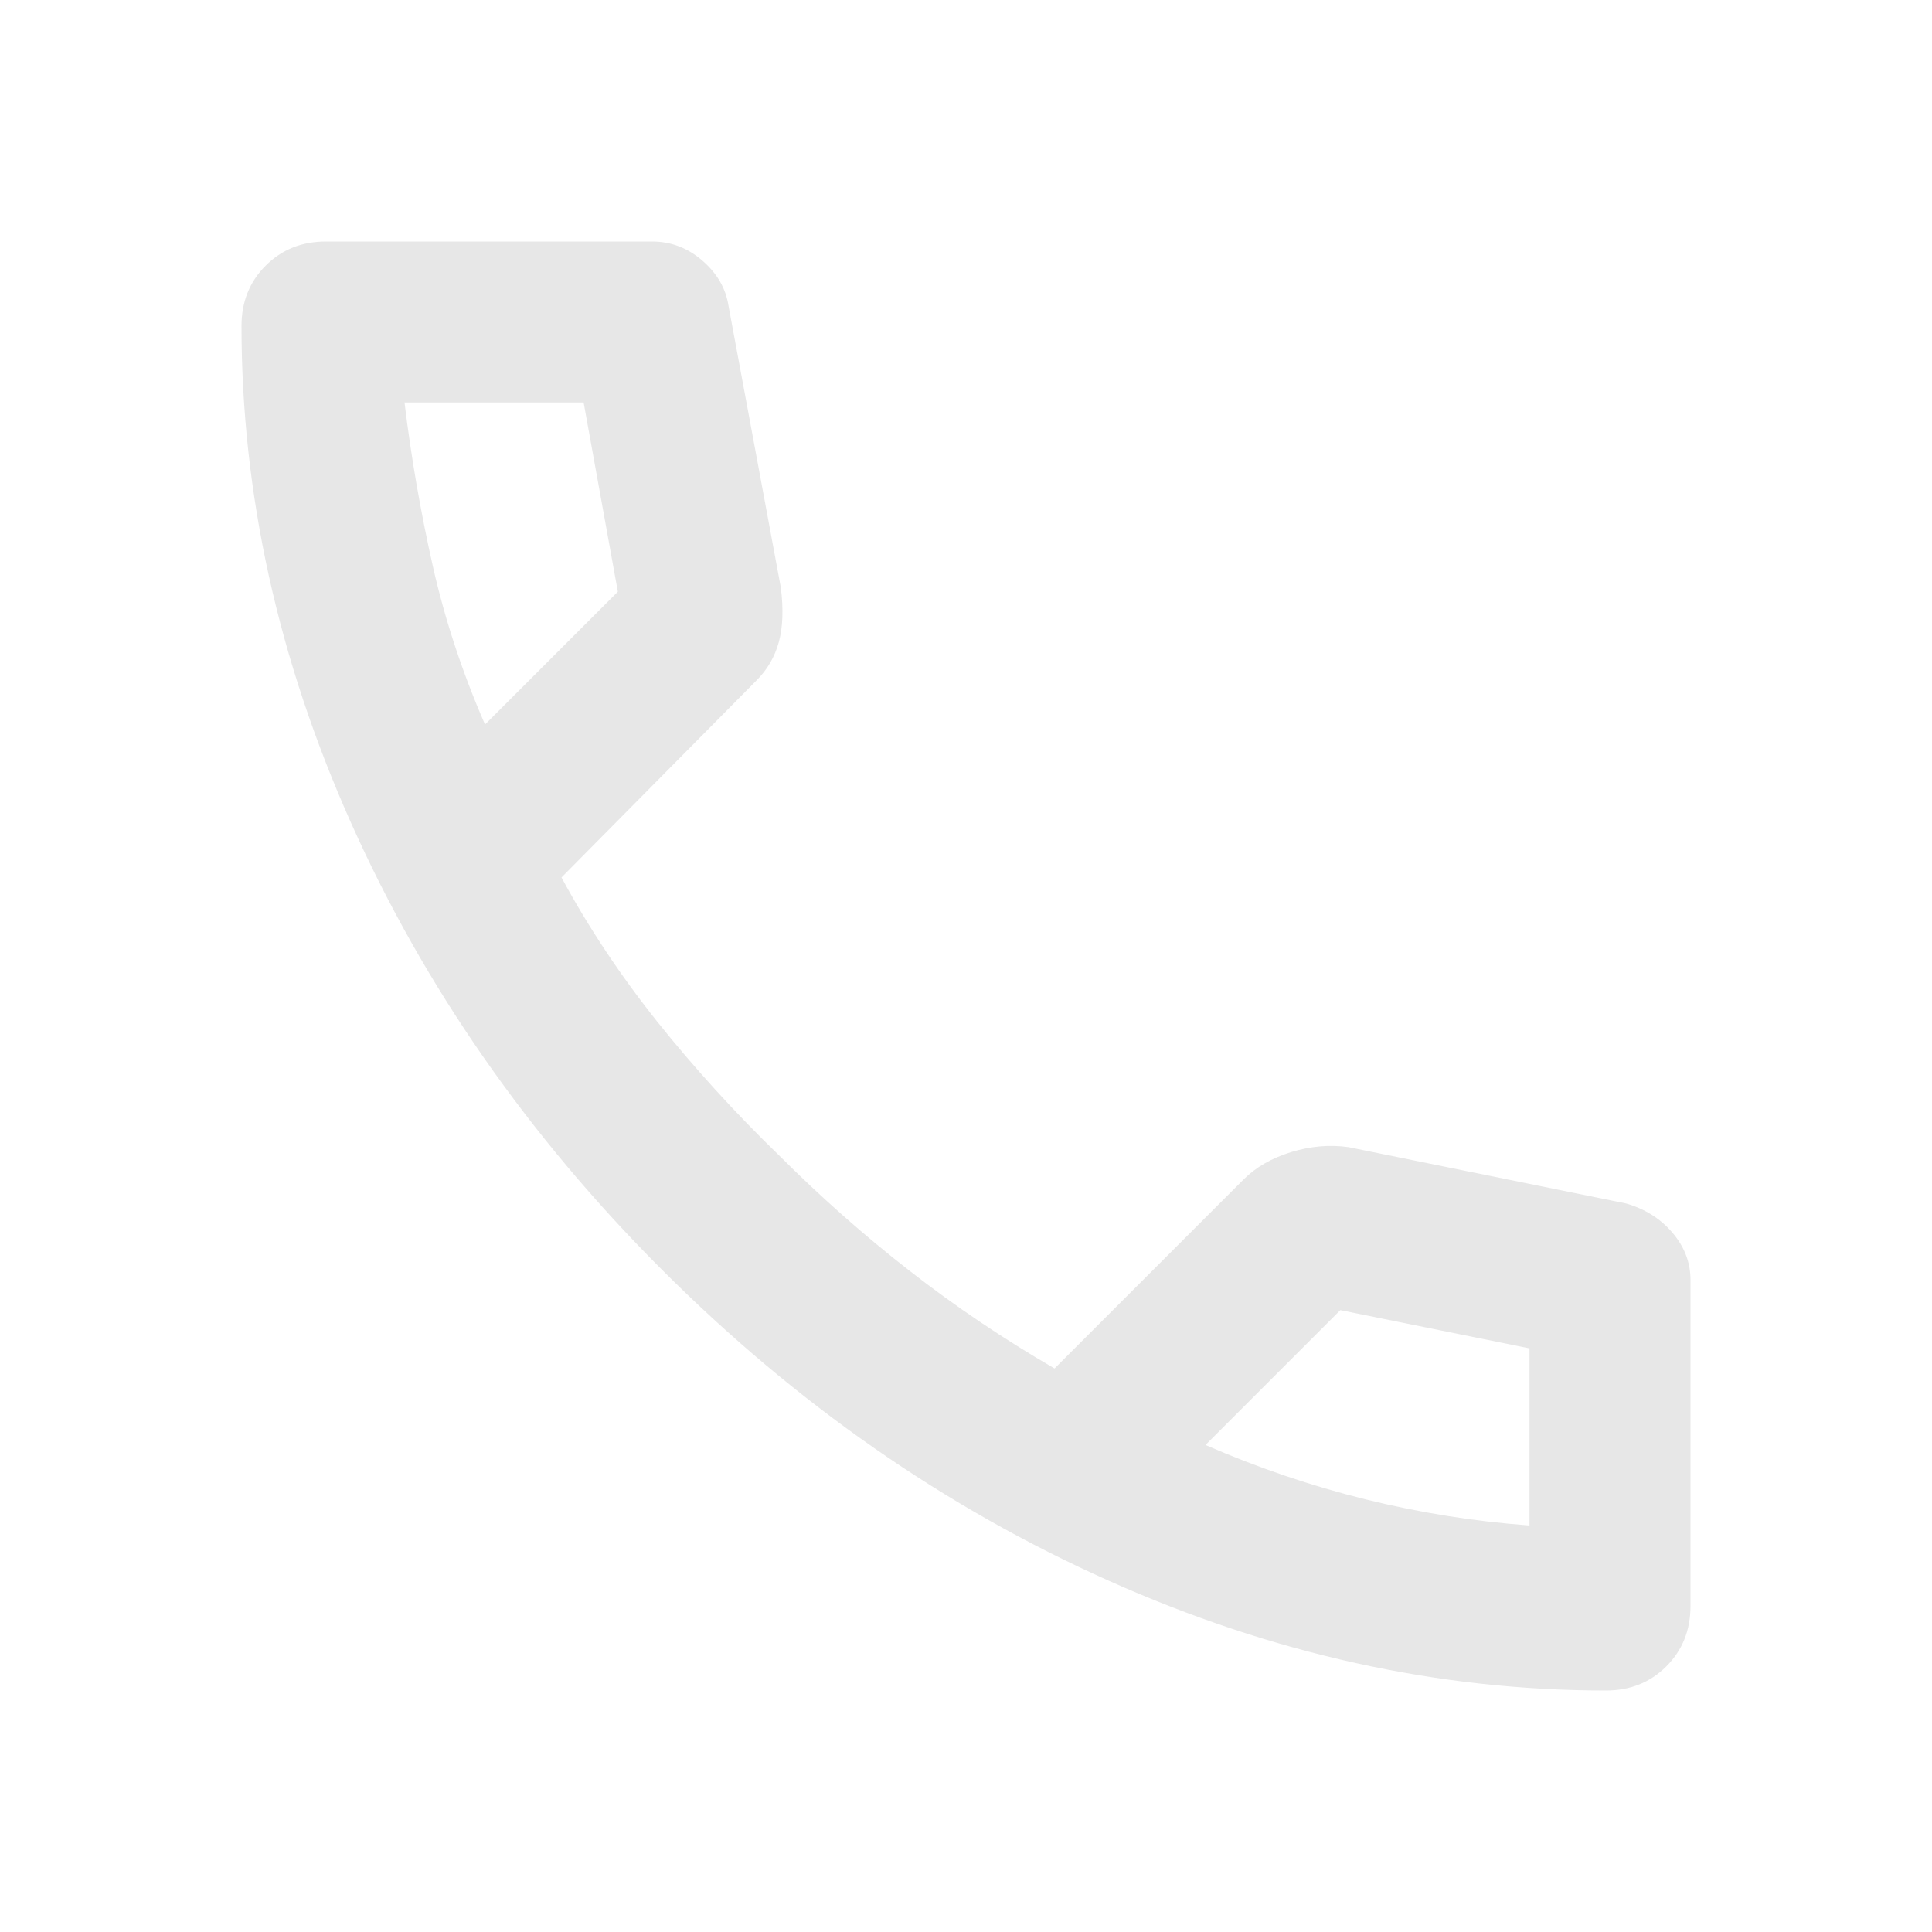
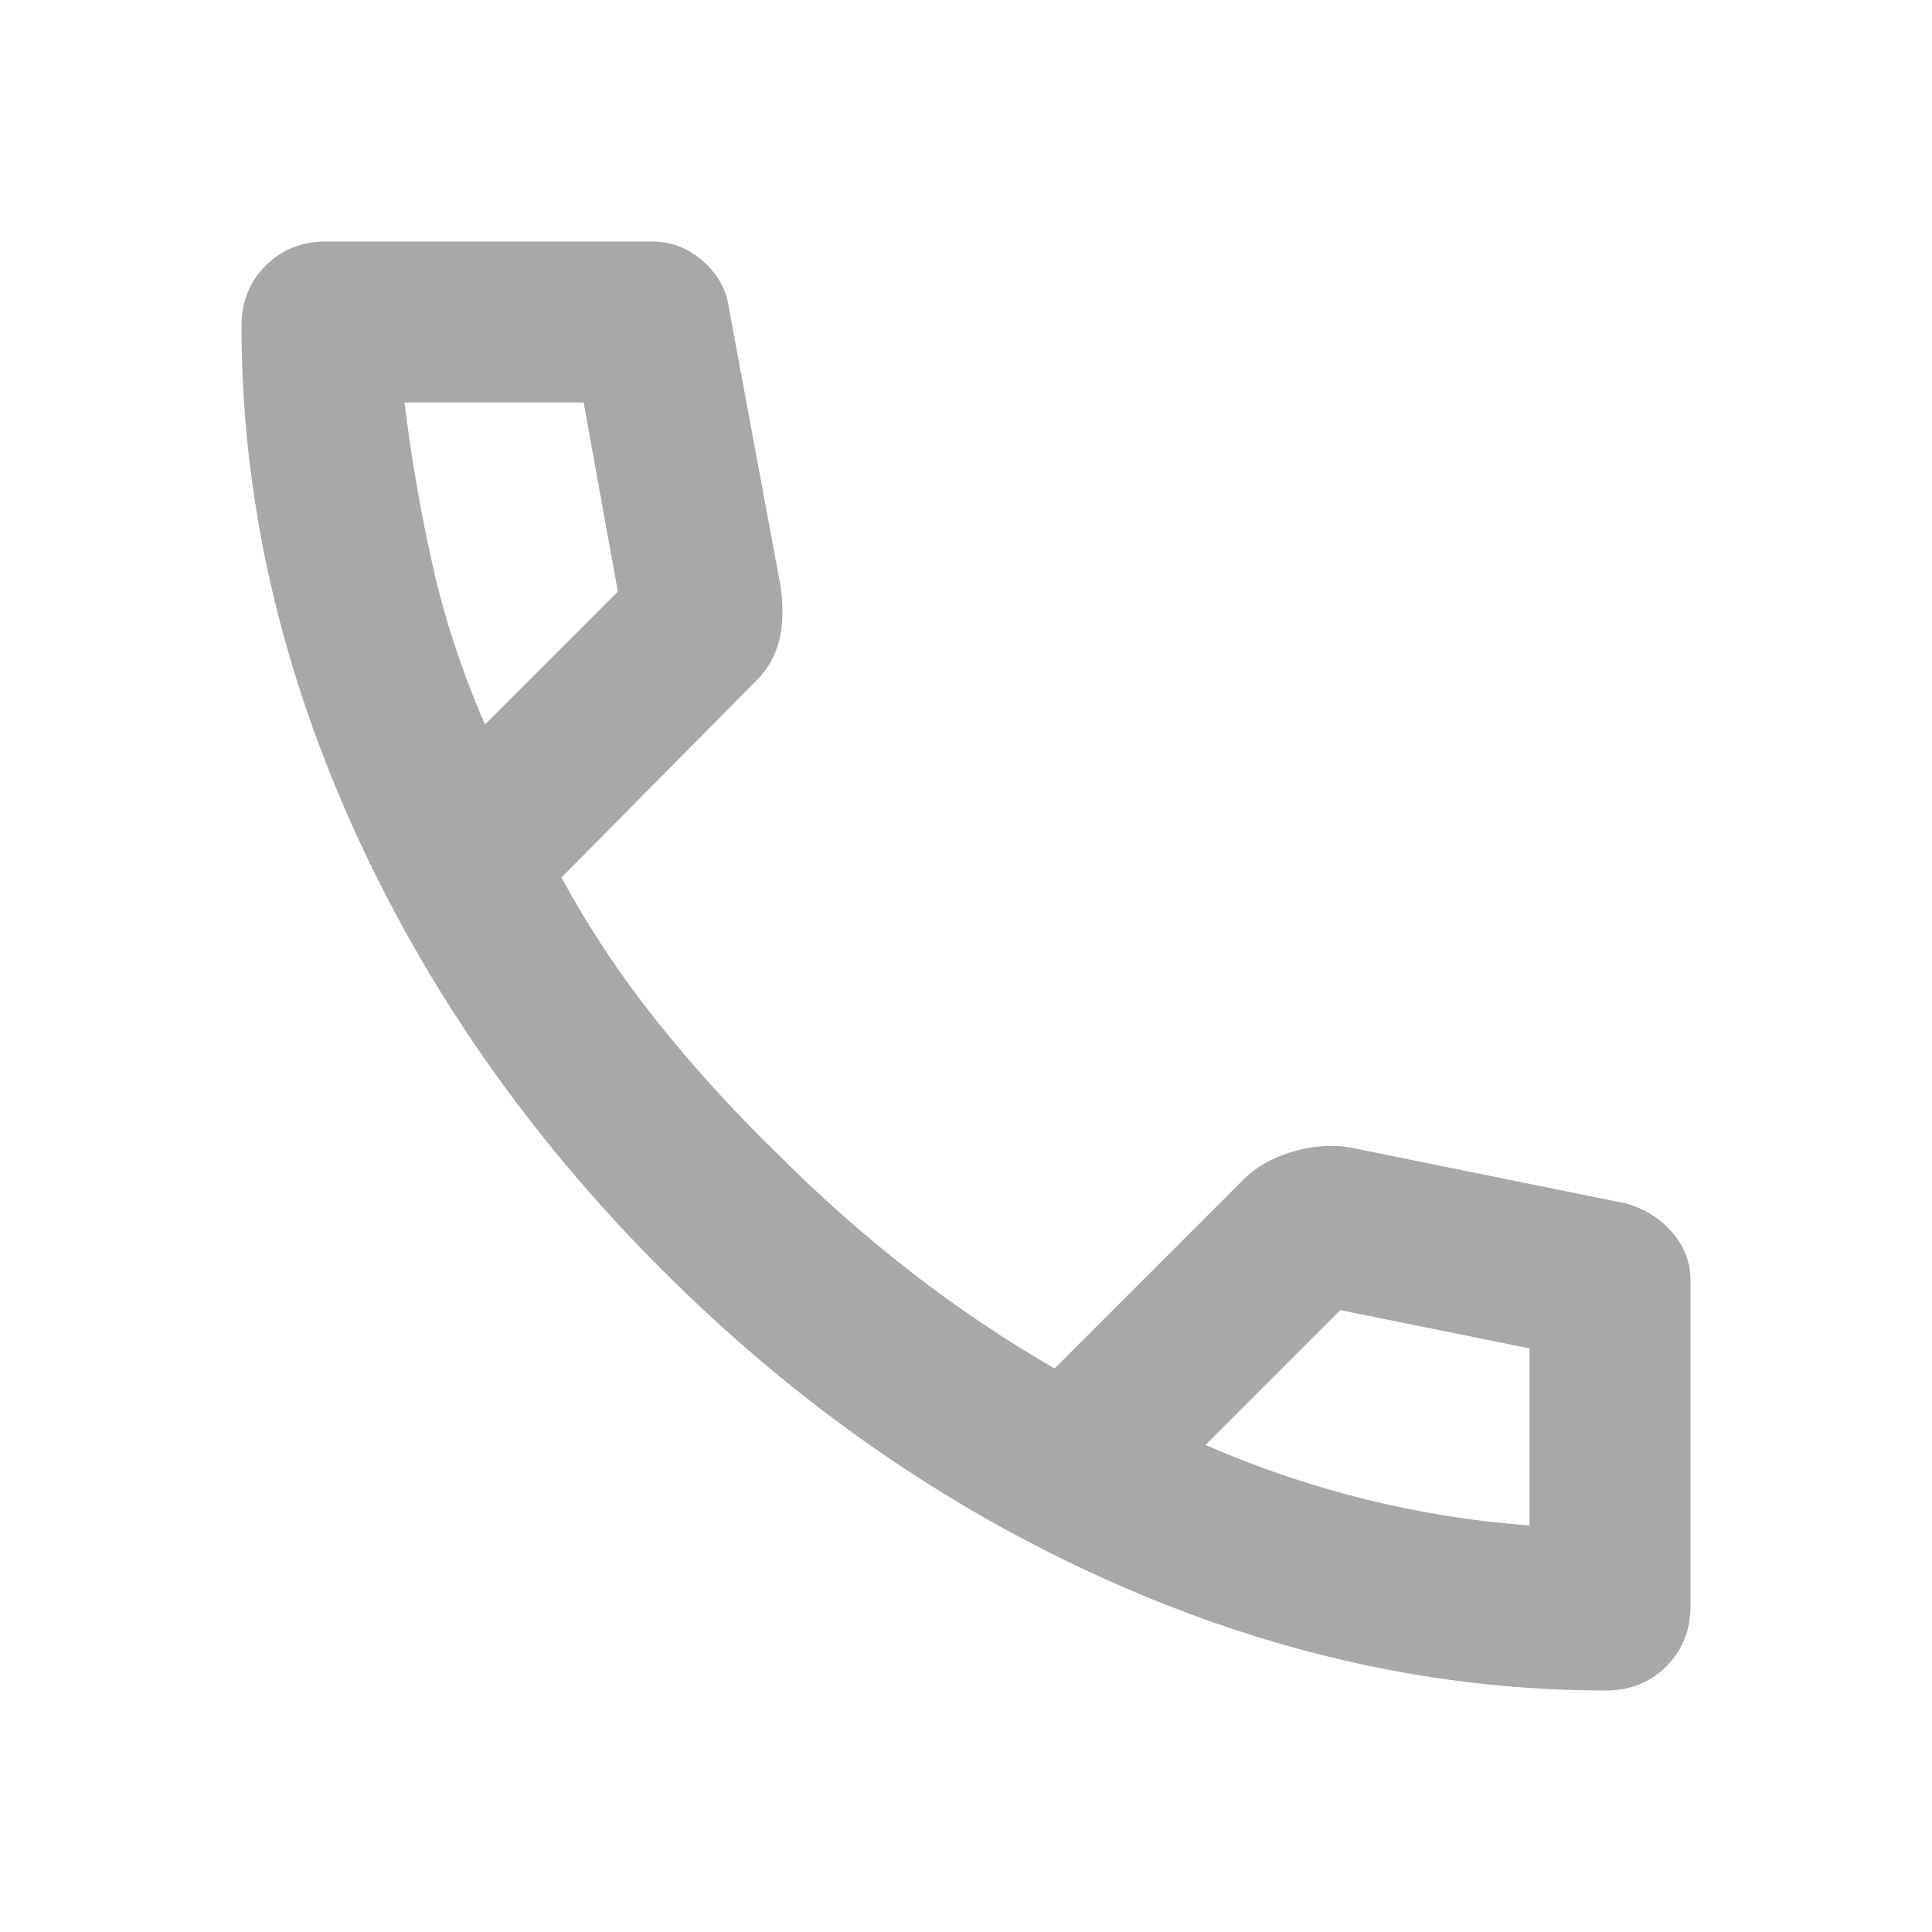
<svg xmlns="http://www.w3.org/2000/svg" width="24" height="24" viewBox="0 0 24 24" fill="none">
-   <mask id="mask0_71395_17569" style="mask-type:alpha" maskUnits="userSpaceOnUse" x="0" y="0" width="24" height="24">
+   <mask id="mask0_520539_618" style="mask-type:alpha" maskUnits="userSpaceOnUse" x="0" y="0" width="24" height="24">
    <rect width="24" height="24" fill="#D9D9D9" />
  </mask>
-   <g mask="url(#mask0_71395_17569)">
-     <path d="M19.95 21C17.867 21 15.808 20.546 13.775 19.637C11.742 18.729 9.892 17.442 8.225 15.775C6.558 14.108 5.271 12.258 4.362 10.225C3.454 8.192 3 6.133 3 4.05C3 3.75 3.1 3.5 3.3 3.3C3.5 3.1 3.75 3 4.05 3H8.1C8.333 3 8.542 3.079 8.725 3.237C8.908 3.396 9.017 3.583 9.05 3.8L9.7 7.3C9.733 7.567 9.725 7.792 9.675 7.975C9.625 8.158 9.533 8.317 9.4 8.45L6.975 10.9C7.308 11.517 7.704 12.113 8.162 12.688C8.621 13.262 9.125 13.817 9.675 14.35C10.192 14.867 10.733 15.346 11.3 15.787C11.867 16.229 12.467 16.633 13.1 17L15.45 14.65C15.6 14.5 15.796 14.387 16.038 14.312C16.279 14.238 16.517 14.217 16.75 14.25L20.2 14.95C20.433 15.017 20.625 15.137 20.775 15.312C20.925 15.488 21 15.683 21 15.9V19.95C21 20.25 20.9 20.5 20.7 20.7C20.5 20.9 20.25 21 19.95 21ZM6.025 9L7.675 7.35L7.25 5H5.025C5.108 5.683 5.225 6.358 5.375 7.025C5.525 7.692 5.742 8.35 6.025 9ZM14.975 17.95C15.625 18.233 16.288 18.458 16.962 18.625C17.637 18.792 18.317 18.9 19 18.95V16.75L16.65 16.275L14.975 17.95Z" fill="#E7E7E7" />
+   <g mask="url(#mask0_520539_618)">
+     <path d="M19.95 21C17.867 21 15.808 20.546 13.775 19.637C11.742 18.729 9.892 17.442 8.225 15.775C6.558 14.108 5.271 12.258 4.362 10.225C3.454 8.192 3 6.133 3 4.05C3 3.75 3.1 3.5 3.3 3.3C3.5 3.1 3.75 3 4.05 3H8.1C8.333 3 8.542 3.079 8.725 3.237C8.908 3.396 9.017 3.583 9.05 3.8L9.7 7.3C9.733 7.567 9.725 7.792 9.675 7.975C9.625 8.158 9.533 8.317 9.4 8.45L6.975 10.9C7.308 11.517 7.704 12.113 8.162 12.688C8.621 13.262 9.125 13.817 9.675 14.35C10.192 14.867 10.733 15.346 11.3 15.787C11.867 16.229 12.467 16.633 13.1 17L15.45 14.65C15.6 14.5 15.796 14.387 16.038 14.312C16.279 14.238 16.517 14.217 16.75 14.25L20.2 14.95C20.433 15.017 20.625 15.137 20.775 15.312C20.925 15.488 21 15.683 21 15.9V19.95C21 20.25 20.9 20.5 20.7 20.7C20.5 20.9 20.25 21 19.95 21ZM6.025 9L7.675 7.35L7.25 5H5.025C5.108 5.683 5.225 6.358 5.375 7.025C5.525 7.692 5.742 8.35 6.025 9ZM14.975 17.95C15.625 18.233 16.288 18.458 16.962 18.625C17.637 18.792 18.317 18.9 19 18.95V16.75L16.65 16.275L14.975 17.95Z" fill="#A8A8A8" />
  </g>
</svg>
